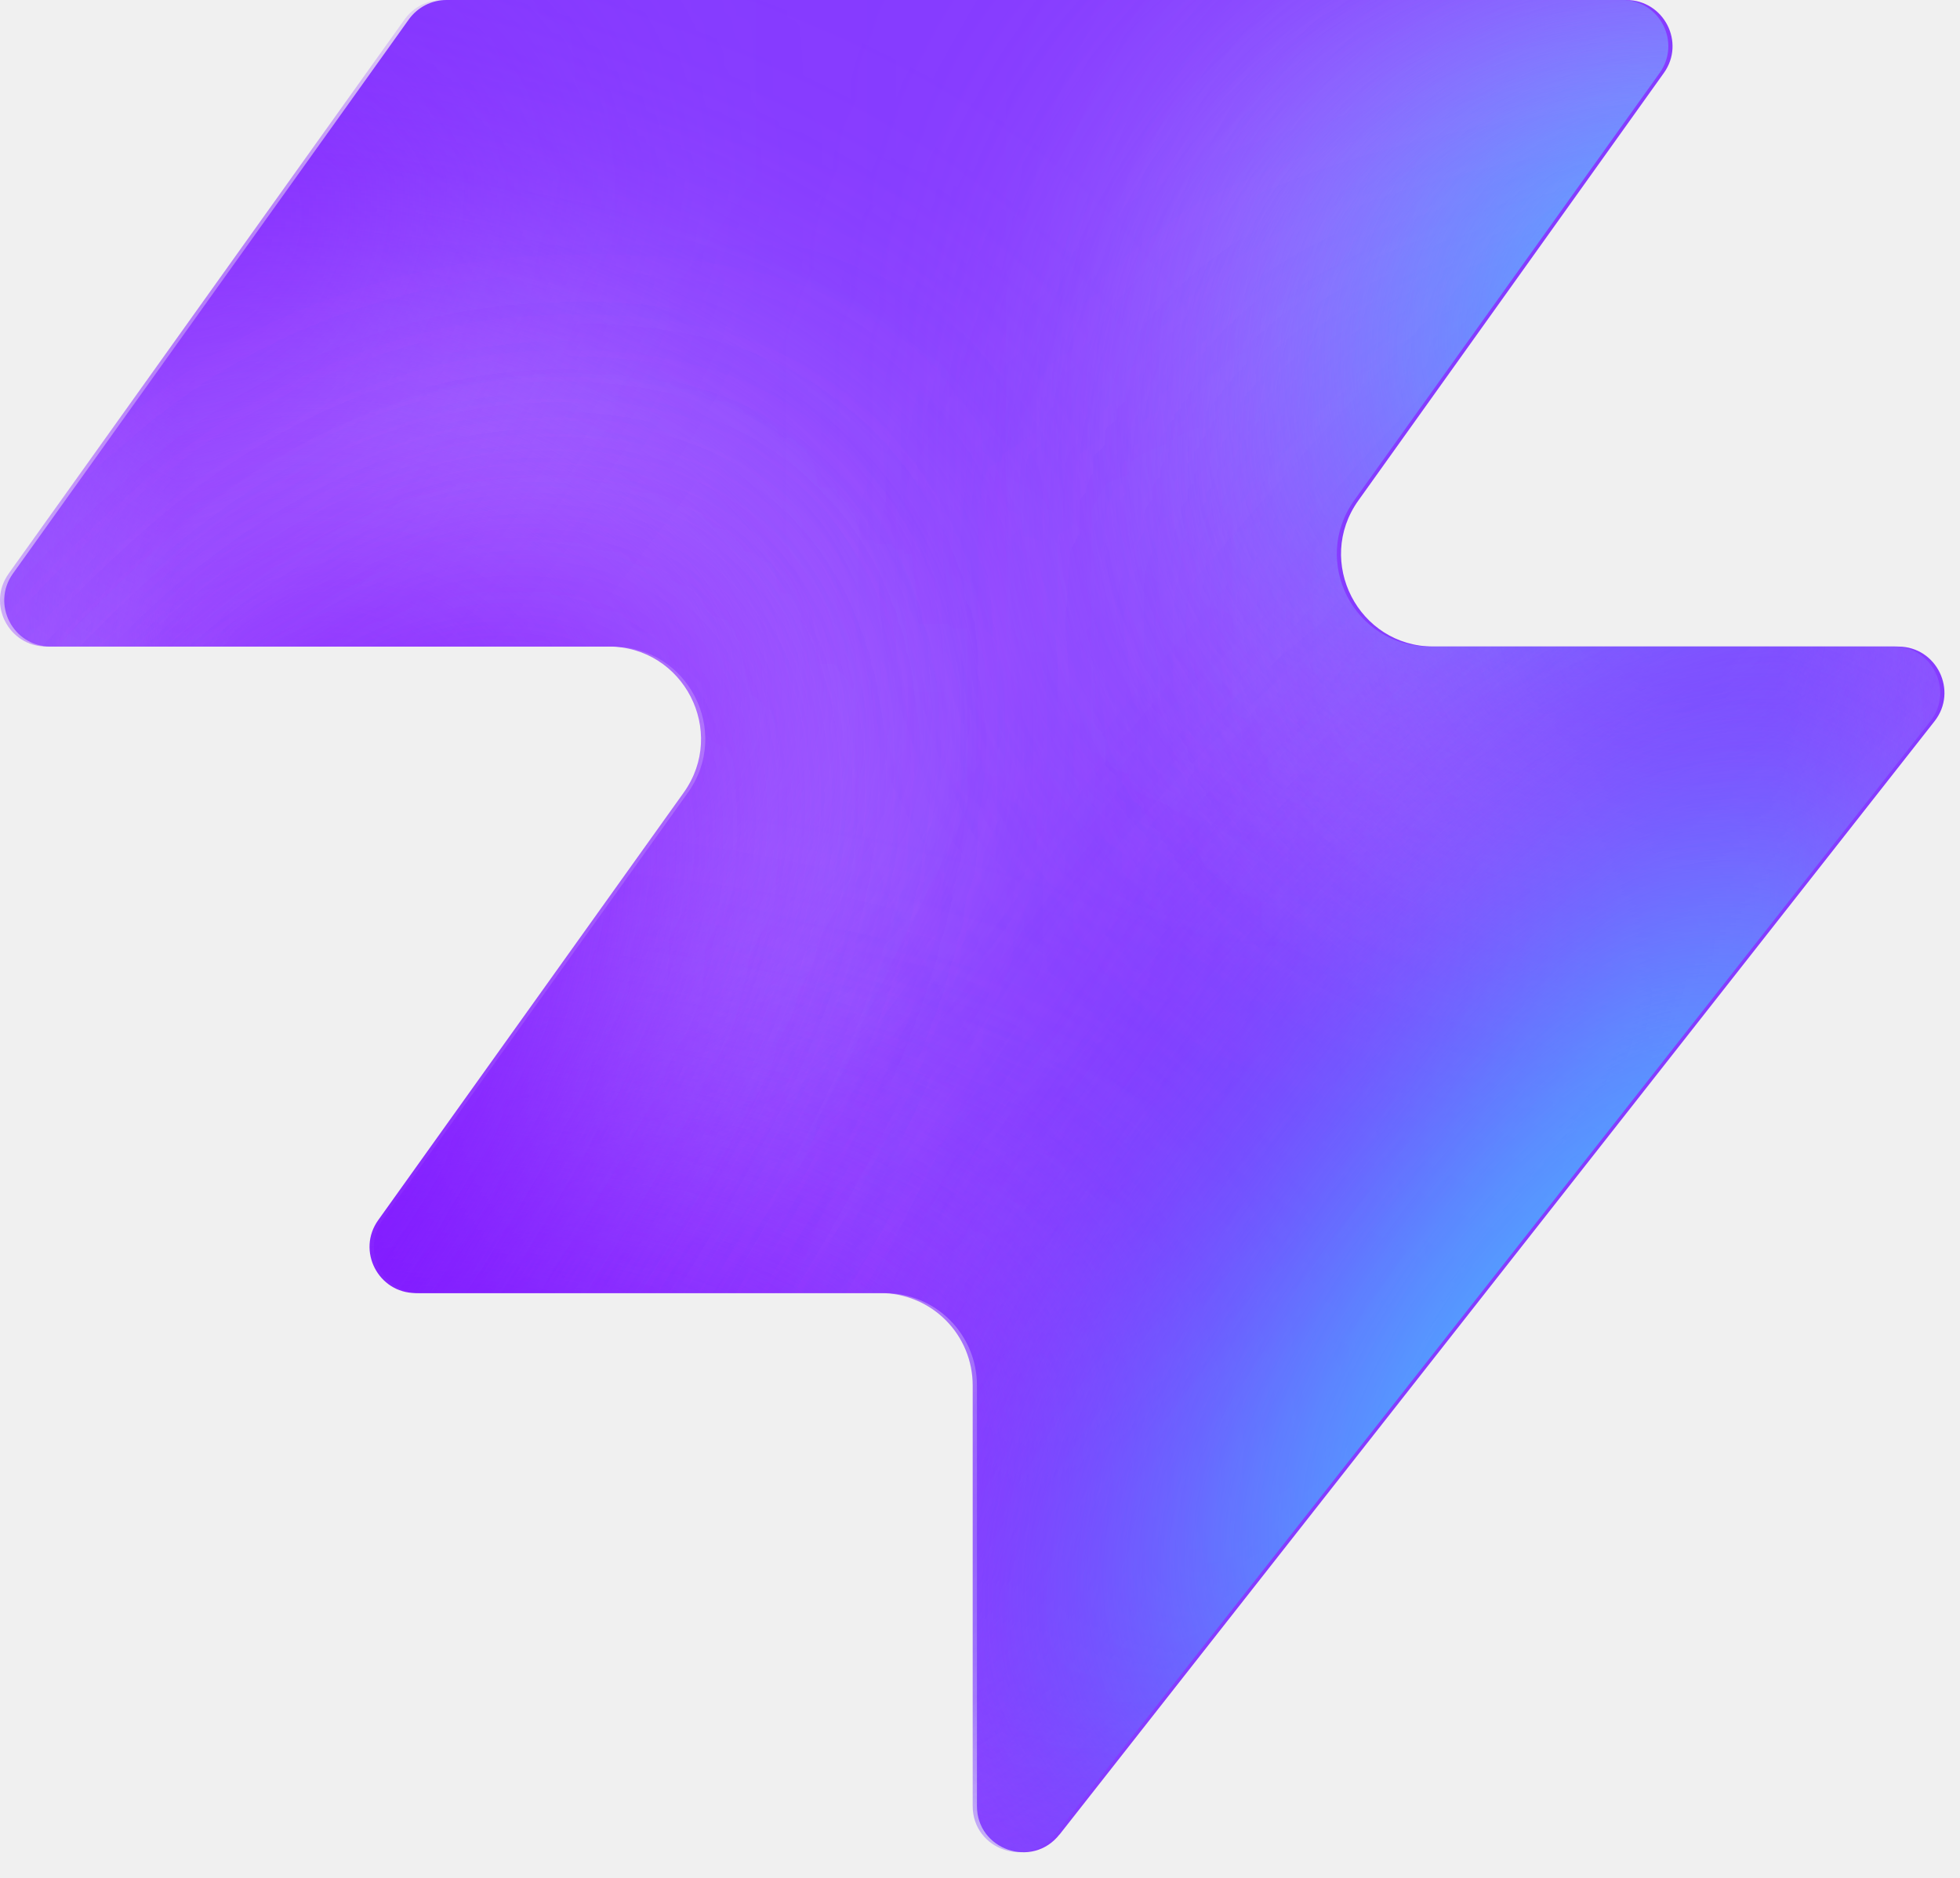
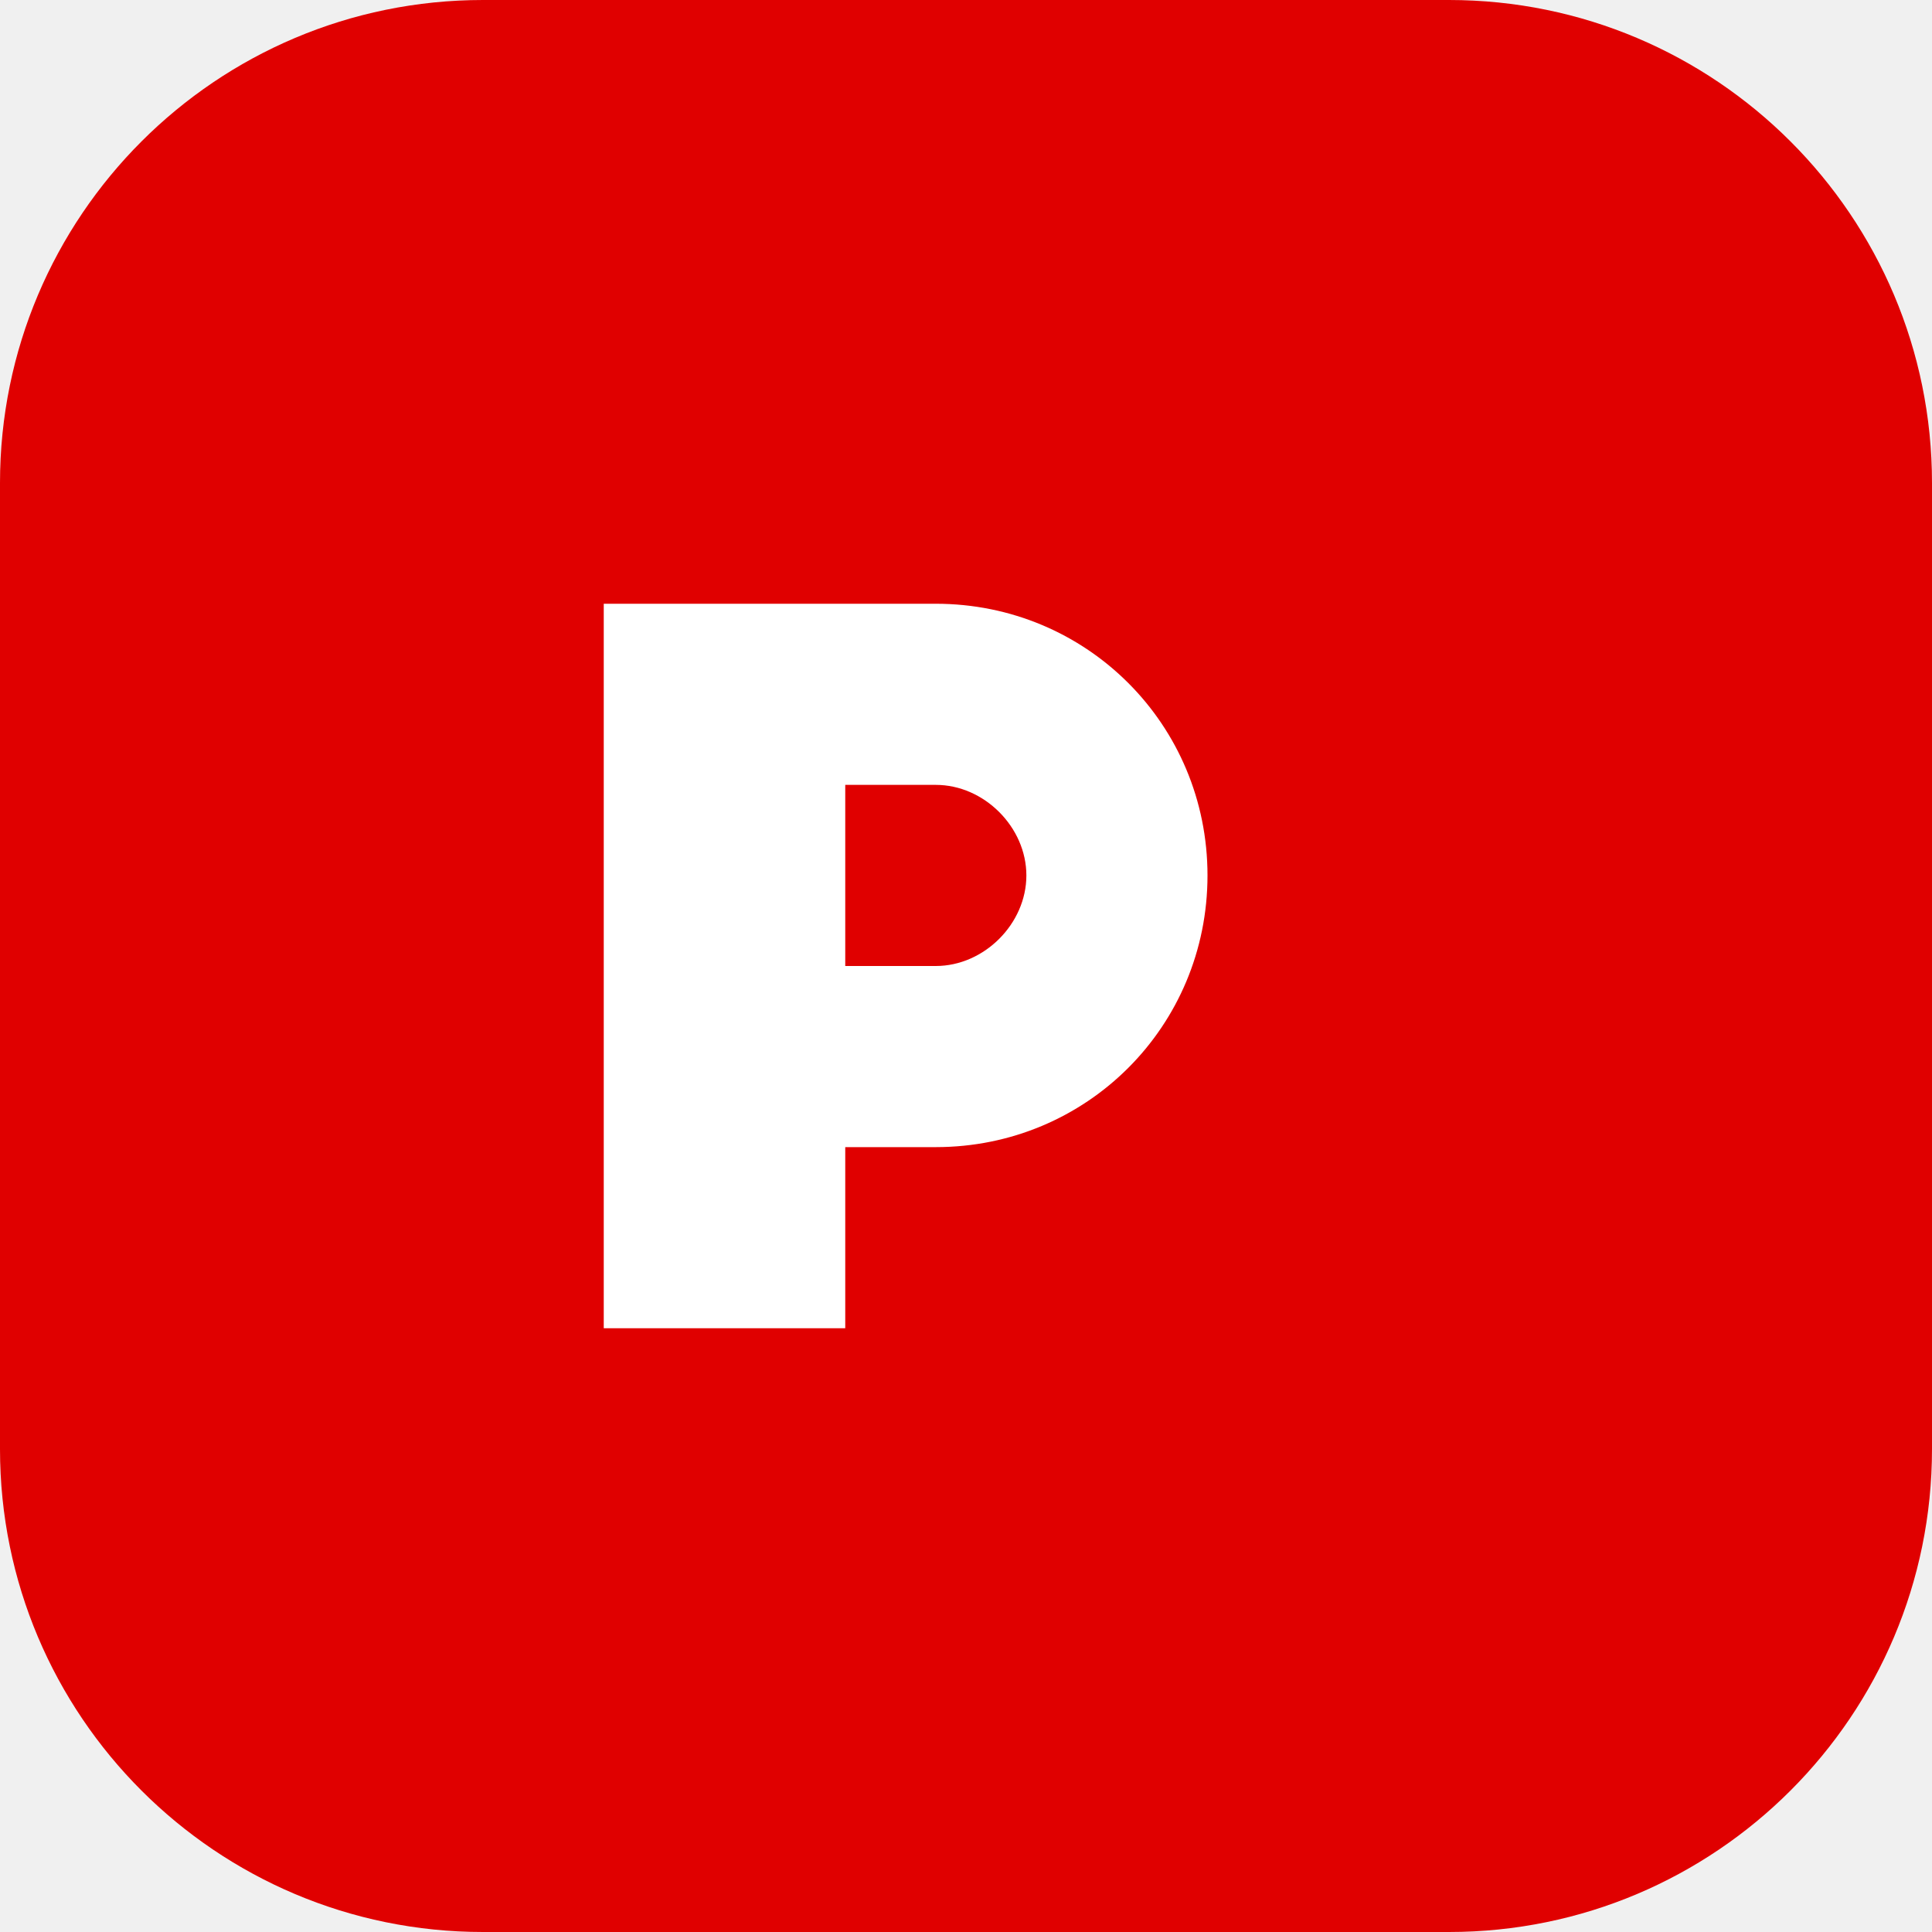
- <svg xmlns="http://www.w3.org/2000/svg" width="48" height="46" fill="none" viewBox="0 0 48 46">
-   <path fill="#863bff" d="M25.946 44.938c-.664.845-2.021.375-2.021-.698V33.937a2.26 2.26 0 0 0-2.262-2.262H10.287c-.92 0-1.456-1.04-.92-1.788l7.48-10.471c1.07-1.497 0-3.578-1.842-3.578H1.237c-.92 0-1.456-1.04-.92-1.788L10.013.474c.214-.297.556-.474.92-.474h28.894c.92 0 1.456 1.04.92 1.788l-7.48 10.471c-1.07 1.498 0 3.579 1.842 3.579h11.377c.943 0 1.473 1.088.89 1.83L25.947 44.94z" style="fill:#863bff;fill:color(display-p3 .525 .23 1);fill-opacity:1" />
-   <mask id="a" width="48" height="46" x="0" y="0" maskUnits="userSpaceOnUse" style="mask-type:alpha">
-     <path fill="#000" d="M25.842 44.938c-.664.844-2.021.375-2.021-.698V33.937a2.26 2.26 0 0 0-2.262-2.262H10.183c-.92 0-1.456-1.04-.92-1.788l7.48-10.471c1.07-1.498 0-3.579-1.842-3.579H1.133c-.92 0-1.456-1.04-.92-1.787L9.91.473c.214-.297.556-.474.92-.474h28.894c.92 0 1.456 1.04.92 1.788l-7.48 10.471c-1.07 1.498 0 3.578 1.842 3.578h11.377c.943 0 1.473 1.088.89 1.832L25.843 44.94z" style="fill:#000;fill-opacity:1" />
-   </mask>
-   <g mask="url(#a)">
-     <g filter="url(#b)">
-       <ellipse cx="5.508" cy="14.704" fill="#ede6ff" rx="5.508" ry="14.704" style="fill:#ede6ff;fill:color(display-p3 .927 .903 1);fill-opacity:1" transform="matrix(.00324 1 1 -.00324 -4.47 31.516)" />
-     </g>
-     <g filter="url(#c)">
-       <ellipse cx="10.399" cy="29.851" fill="#ede6ff" rx="10.399" ry="29.851" style="fill:#ede6ff;fill:color(display-p3 .927 .903 1);fill-opacity:1" transform="matrix(.00324 1 1 -.00324 -39.328 7.883)" />
-     </g>
-     <g filter="url(#d)">
-       <ellipse cx="5.508" cy="30.487" fill="#7e14ff" rx="5.508" ry="30.487" style="fill:#7e14ff;fill:color(display-p3 .492 .077 1);fill-opacity:1" transform="rotate(89.814 -25.913 -14.639)scale(1 -1)" />
-     </g>
-     <g filter="url(#e)">
-       <ellipse cx="5.508" cy="30.599" fill="#7e14ff" rx="5.508" ry="30.599" style="fill:#7e14ff;fill:color(display-p3 .492 .077 1);fill-opacity:1" transform="rotate(89.814 -32.644 -3.334)scale(1 -1)" />
-     </g>
-     <g filter="url(#f)">
-       <ellipse cx="5.508" cy="30.599" fill="#7e14ff" rx="5.508" ry="30.599" style="fill:#7e14ff;fill:color(display-p3 .492 .077 1);fill-opacity:1" transform="matrix(.00324 1 1 -.00324 -34.34 30.47)" />
-     </g>
-     <g filter="url(#g)">
-       <ellipse cx="14.072" cy="22.078" fill="#ede6ff" rx="14.072" ry="22.078" style="fill:#ede6ff;fill:color(display-p3 .927 .903 1);fill-opacity:1" transform="rotate(93.35 24.506 48.493)scale(-1 1)" />
-     </g>
-     <g filter="url(#h)">
-       <ellipse cx="3.47" cy="21.501" fill="#7e14ff" rx="3.47" ry="21.501" style="fill:#7e14ff;fill:color(display-p3 .492 .077 1);fill-opacity:1" transform="rotate(89.009 28.708 47.59)scale(-1 1)" />
-     </g>
-     <g filter="url(#i)">
-       <ellipse cx="3.47" cy="21.501" fill="#7e14ff" rx="3.47" ry="21.501" style="fill:#7e14ff;fill:color(display-p3 .492 .077 1);fill-opacity:1" transform="rotate(89.009 28.708 47.59)scale(-1 1)" />
-     </g>
-     <g filter="url(#j)">
-       <ellipse cx=".387" cy="8.972" fill="#7e14ff" rx="4.407" ry="29.108" style="fill:#7e14ff;fill:color(display-p3 .492 .077 1);fill-opacity:1" transform="rotate(39.51 .387 8.972)" />
-     </g>
-     <g filter="url(#k)">
-       <ellipse cx="47.523" cy="-6.092" fill="#7e14ff" rx="4.407" ry="29.108" style="fill:#7e14ff;fill:color(display-p3 .492 .077 1);fill-opacity:1" transform="rotate(37.892 47.523 -6.092)" />
-     </g>
-     <g filter="url(#l)">
-       <ellipse cx="41.412" cy="6.333" fill="#47bfff" rx="5.971" ry="9.665" style="fill:#47bfff;fill:color(display-p3 .28 .748 1);fill-opacity:1" transform="rotate(37.892 41.412 6.333)" />
-     </g>
-     <g filter="url(#m)">
-       <ellipse cx="-1.879" cy="38.332" fill="#7e14ff" rx="4.407" ry="29.108" style="fill:#7e14ff;fill:color(display-p3 .492 .077 1);fill-opacity:1" transform="rotate(37.892 -1.88 38.332)" />
-     </g>
-     <g filter="url(#n)">
-       <ellipse cx="-1.879" cy="38.332" fill="#7e14ff" rx="4.407" ry="29.108" style="fill:#7e14ff;fill:color(display-p3 .492 .077 1);fill-opacity:1" transform="rotate(37.892 -1.88 38.332)" />
-     </g>
-     <g filter="url(#o)">
-       <ellipse cx="35.651" cy="29.907" fill="#7e14ff" rx="4.407" ry="29.108" style="fill:#7e14ff;fill:color(display-p3 .492 .077 1);fill-opacity:1" transform="rotate(37.892 35.651 29.907)" />
-     </g>
-     <g filter="url(#p)">
-       <ellipse cx="38.418" cy="32.4" fill="#47bfff" rx="5.971" ry="15.297" style="fill:#47bfff;fill:color(display-p3 .28 .748 1);fill-opacity:1" transform="rotate(37.892 38.418 32.4)" />
-     </g>
-   </g>
-   <defs>
-     <filter id="b" width="60.045" height="41.654" x="-19.77" y="16.149" color-interpolation-filters="sRGB" filterUnits="userSpaceOnUse">
-       <feFlood flood-opacity="0" result="BackgroundImageFix" />
-       <feBlend in="SourceGraphic" in2="BackgroundImageFix" result="shape" />
-       <feGaussianBlur result="effect1_foregroundBlur_2002_17158" stdDeviation="7.659" />
-     </filter>
-     <filter id="c" width="90.34" height="51.437" x="-54.613" y="-7.533" color-interpolation-filters="sRGB" filterUnits="userSpaceOnUse">
-       <feFlood flood-opacity="0" result="BackgroundImageFix" />
-       <feBlend in="SourceGraphic" in2="BackgroundImageFix" result="shape" />
-       <feGaussianBlur result="effect1_foregroundBlur_2002_17158" stdDeviation="7.659" />
-     </filter>
-     <filter id="d" width="79.355" height="29.4" x="-49.64" y="2.03" color-interpolation-filters="sRGB" filterUnits="userSpaceOnUse">
-       <feFlood flood-opacity="0" result="BackgroundImageFix" />
-       <feBlend in="SourceGraphic" in2="BackgroundImageFix" result="shape" />
-       <feGaussianBlur result="effect1_foregroundBlur_2002_17158" stdDeviation="4.596" />
-     </filter>
-     <filter id="e" width="79.579" height="29.4" x="-45.045" y="20.029" color-interpolation-filters="sRGB" filterUnits="userSpaceOnUse">
-       <feFlood flood-opacity="0" result="BackgroundImageFix" />
-       <feBlend in="SourceGraphic" in2="BackgroundImageFix" result="shape" />
-       <feGaussianBlur result="effect1_foregroundBlur_2002_17158" stdDeviation="4.596" />
-     </filter>
-     <filter id="f" width="79.579" height="29.4" x="-43.513" y="21.178" color-interpolation-filters="sRGB" filterUnits="userSpaceOnUse">
-       <feFlood flood-opacity="0" result="BackgroundImageFix" />
-       <feBlend in="SourceGraphic" in2="BackgroundImageFix" result="shape" />
-       <feGaussianBlur result="effect1_foregroundBlur_2002_17158" stdDeviation="4.596" />
-     </filter>
-     <filter id="g" width="74.749" height="58.852" x="15.756" y="-17.901" color-interpolation-filters="sRGB" filterUnits="userSpaceOnUse">
-       <feFlood flood-opacity="0" result="BackgroundImageFix" />
-       <feBlend in="SourceGraphic" in2="BackgroundImageFix" result="shape" />
-       <feGaussianBlur result="effect1_foregroundBlur_2002_17158" stdDeviation="7.659" />
-     </filter>
-     <filter id="h" width="61.377" height="25.362" x="23.548" y="2.284" color-interpolation-filters="sRGB" filterUnits="userSpaceOnUse">
-       <feFlood flood-opacity="0" result="BackgroundImageFix" />
-       <feBlend in="SourceGraphic" in2="BackgroundImageFix" result="shape" />
-       <feGaussianBlur result="effect1_foregroundBlur_2002_17158" stdDeviation="4.596" />
-     </filter>
-     <filter id="i" width="61.377" height="25.362" x="23.548" y="2.284" color-interpolation-filters="sRGB" filterUnits="userSpaceOnUse">
-       <feFlood flood-opacity="0" result="BackgroundImageFix" />
-       <feBlend in="SourceGraphic" in2="BackgroundImageFix" result="shape" />
-       <feGaussianBlur result="effect1_foregroundBlur_2002_17158" stdDeviation="4.596" />
-     </filter>
-     <filter id="j" width="56.045" height="63.649" x="-27.636" y="-22.853" color-interpolation-filters="sRGB" filterUnits="userSpaceOnUse">
-       <feFlood flood-opacity="0" result="BackgroundImageFix" />
-       <feBlend in="SourceGraphic" in2="BackgroundImageFix" result="shape" />
-       <feGaussianBlur result="effect1_foregroundBlur_2002_17158" stdDeviation="4.596" />
-     </filter>
-     <filter id="k" width="54.814" height="64.646" x="20.116" y="-38.415" color-interpolation-filters="sRGB" filterUnits="userSpaceOnUse">
-       <feFlood flood-opacity="0" result="BackgroundImageFix" />
-       <feBlend in="SourceGraphic" in2="BackgroundImageFix" result="shape" />
-       <feGaussianBlur result="effect1_foregroundBlur_2002_17158" stdDeviation="4.596" />
-     </filter>
-     <filter id="l" width="33.541" height="35.313" x="24.641" y="-11.323" color-interpolation-filters="sRGB" filterUnits="userSpaceOnUse">
-       <feFlood flood-opacity="0" result="BackgroundImageFix" />
-       <feBlend in="SourceGraphic" in2="BackgroundImageFix" result="shape" />
-       <feGaussianBlur result="effect1_foregroundBlur_2002_17158" stdDeviation="4.596" />
-     </filter>
-     <filter id="m" width="54.814" height="64.646" x="-29.286" y="6.009" color-interpolation-filters="sRGB" filterUnits="userSpaceOnUse">
-       <feFlood flood-opacity="0" result="BackgroundImageFix" />
-       <feBlend in="SourceGraphic" in2="BackgroundImageFix" result="shape" />
-       <feGaussianBlur result="effect1_foregroundBlur_2002_17158" stdDeviation="4.596" />
-     </filter>
-     <filter id="n" width="54.814" height="64.646" x="-29.286" y="6.009" color-interpolation-filters="sRGB" filterUnits="userSpaceOnUse">
-       <feFlood flood-opacity="0" result="BackgroundImageFix" />
-       <feBlend in="SourceGraphic" in2="BackgroundImageFix" result="shape" />
-       <feGaussianBlur result="effect1_foregroundBlur_2002_17158" stdDeviation="4.596" />
-     </filter>
-     <filter id="o" width="54.814" height="64.646" x="8.244" y="-2.416" color-interpolation-filters="sRGB" filterUnits="userSpaceOnUse">
-       <feFlood flood-opacity="0" result="BackgroundImageFix" />
-       <feBlend in="SourceGraphic" in2="BackgroundImageFix" result="shape" />
-       <feGaussianBlur result="effect1_foregroundBlur_2002_17158" stdDeviation="4.596" />
-     </filter>
-     <filter id="p" width="39.409" height="43.623" x="18.713" y="10.588" color-interpolation-filters="sRGB" filterUnits="userSpaceOnUse">
-       <feFlood flood-opacity="0" result="BackgroundImageFix" />
-       <feBlend in="SourceGraphic" in2="BackgroundImageFix" result="shape" />
-       <feGaussianBlur result="effect1_foregroundBlur_2002_17158" stdDeviation="4.596" />
-     </filter>
-   </defs>
+ <svg xmlns="http://www.w3.org/2000/svg" viewBox="0 0 32 32" role="img" aria-label="KbDesk">
+   <rect width="32" height="32" rx="8" fill="#E00000" />
+   <path d="M10 22V10h5.5c2.5 0 4.5 2 4.5 4.5S18 19 15.5 19H14v3h-4zm4-6h1.5c.8 0 1.5-.7 1.5-1.5S16.3 13 15.5 13H14v3z" fill="#ffffff" />
</svg>
